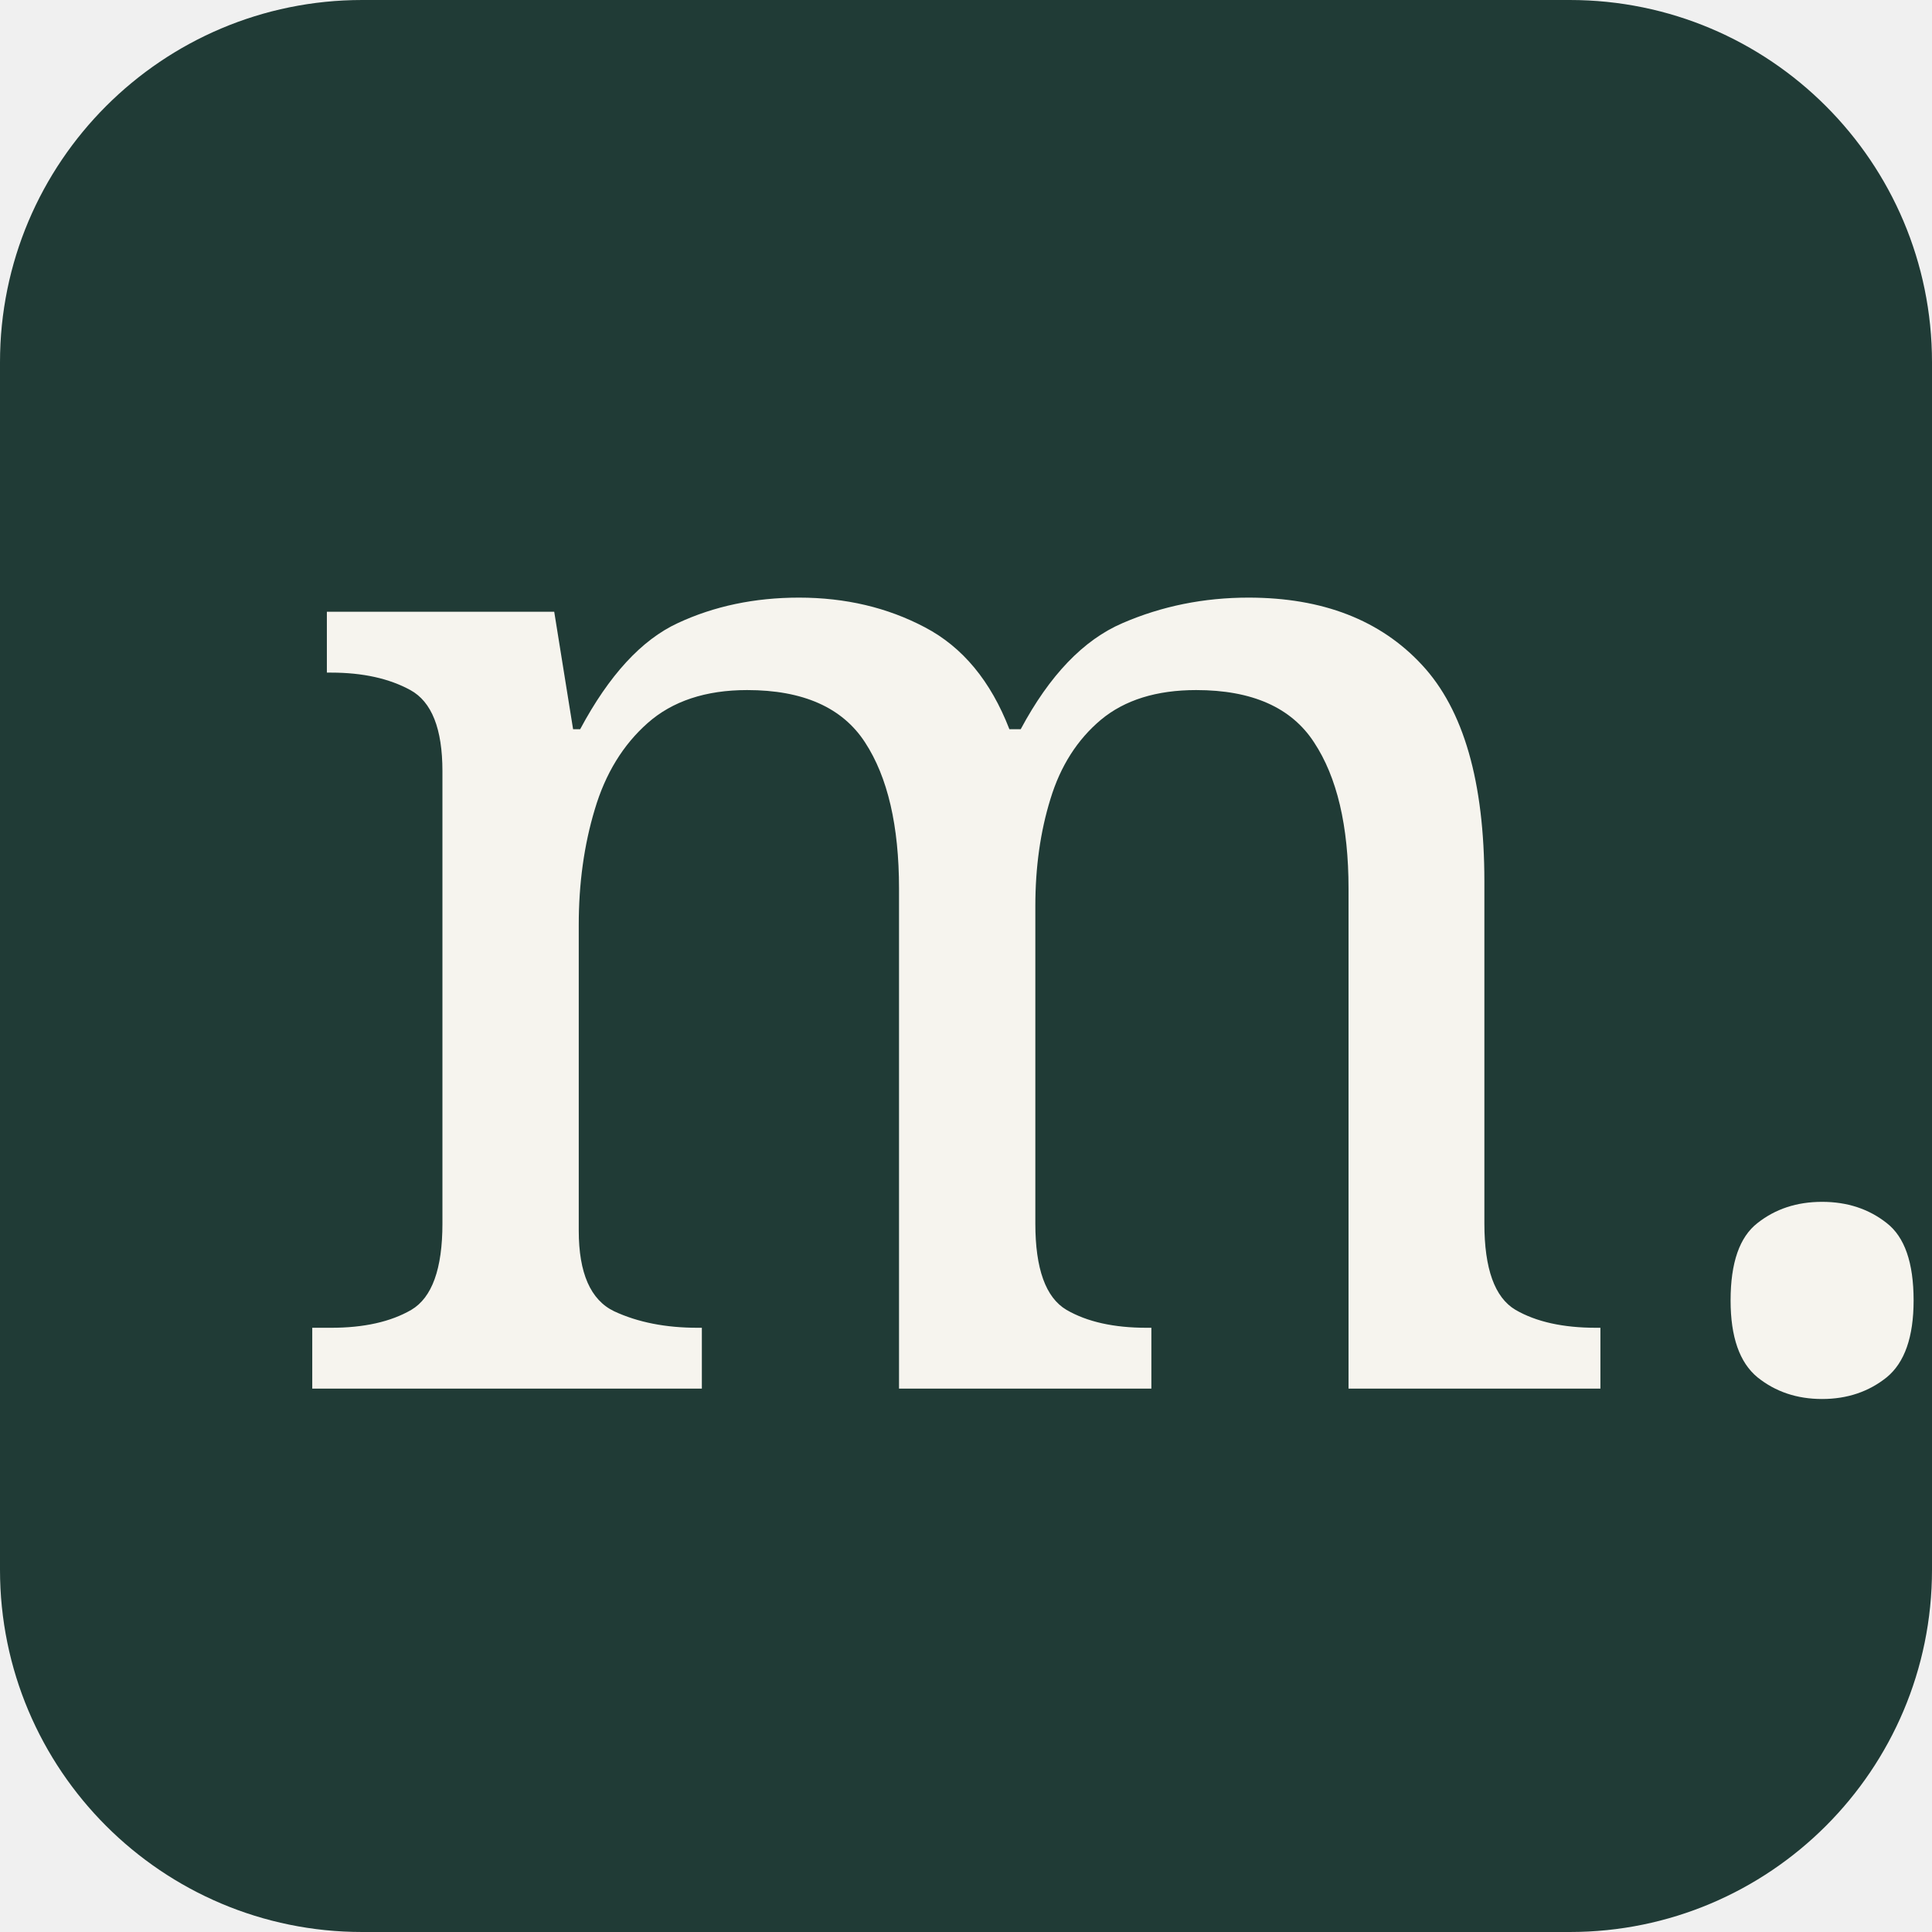
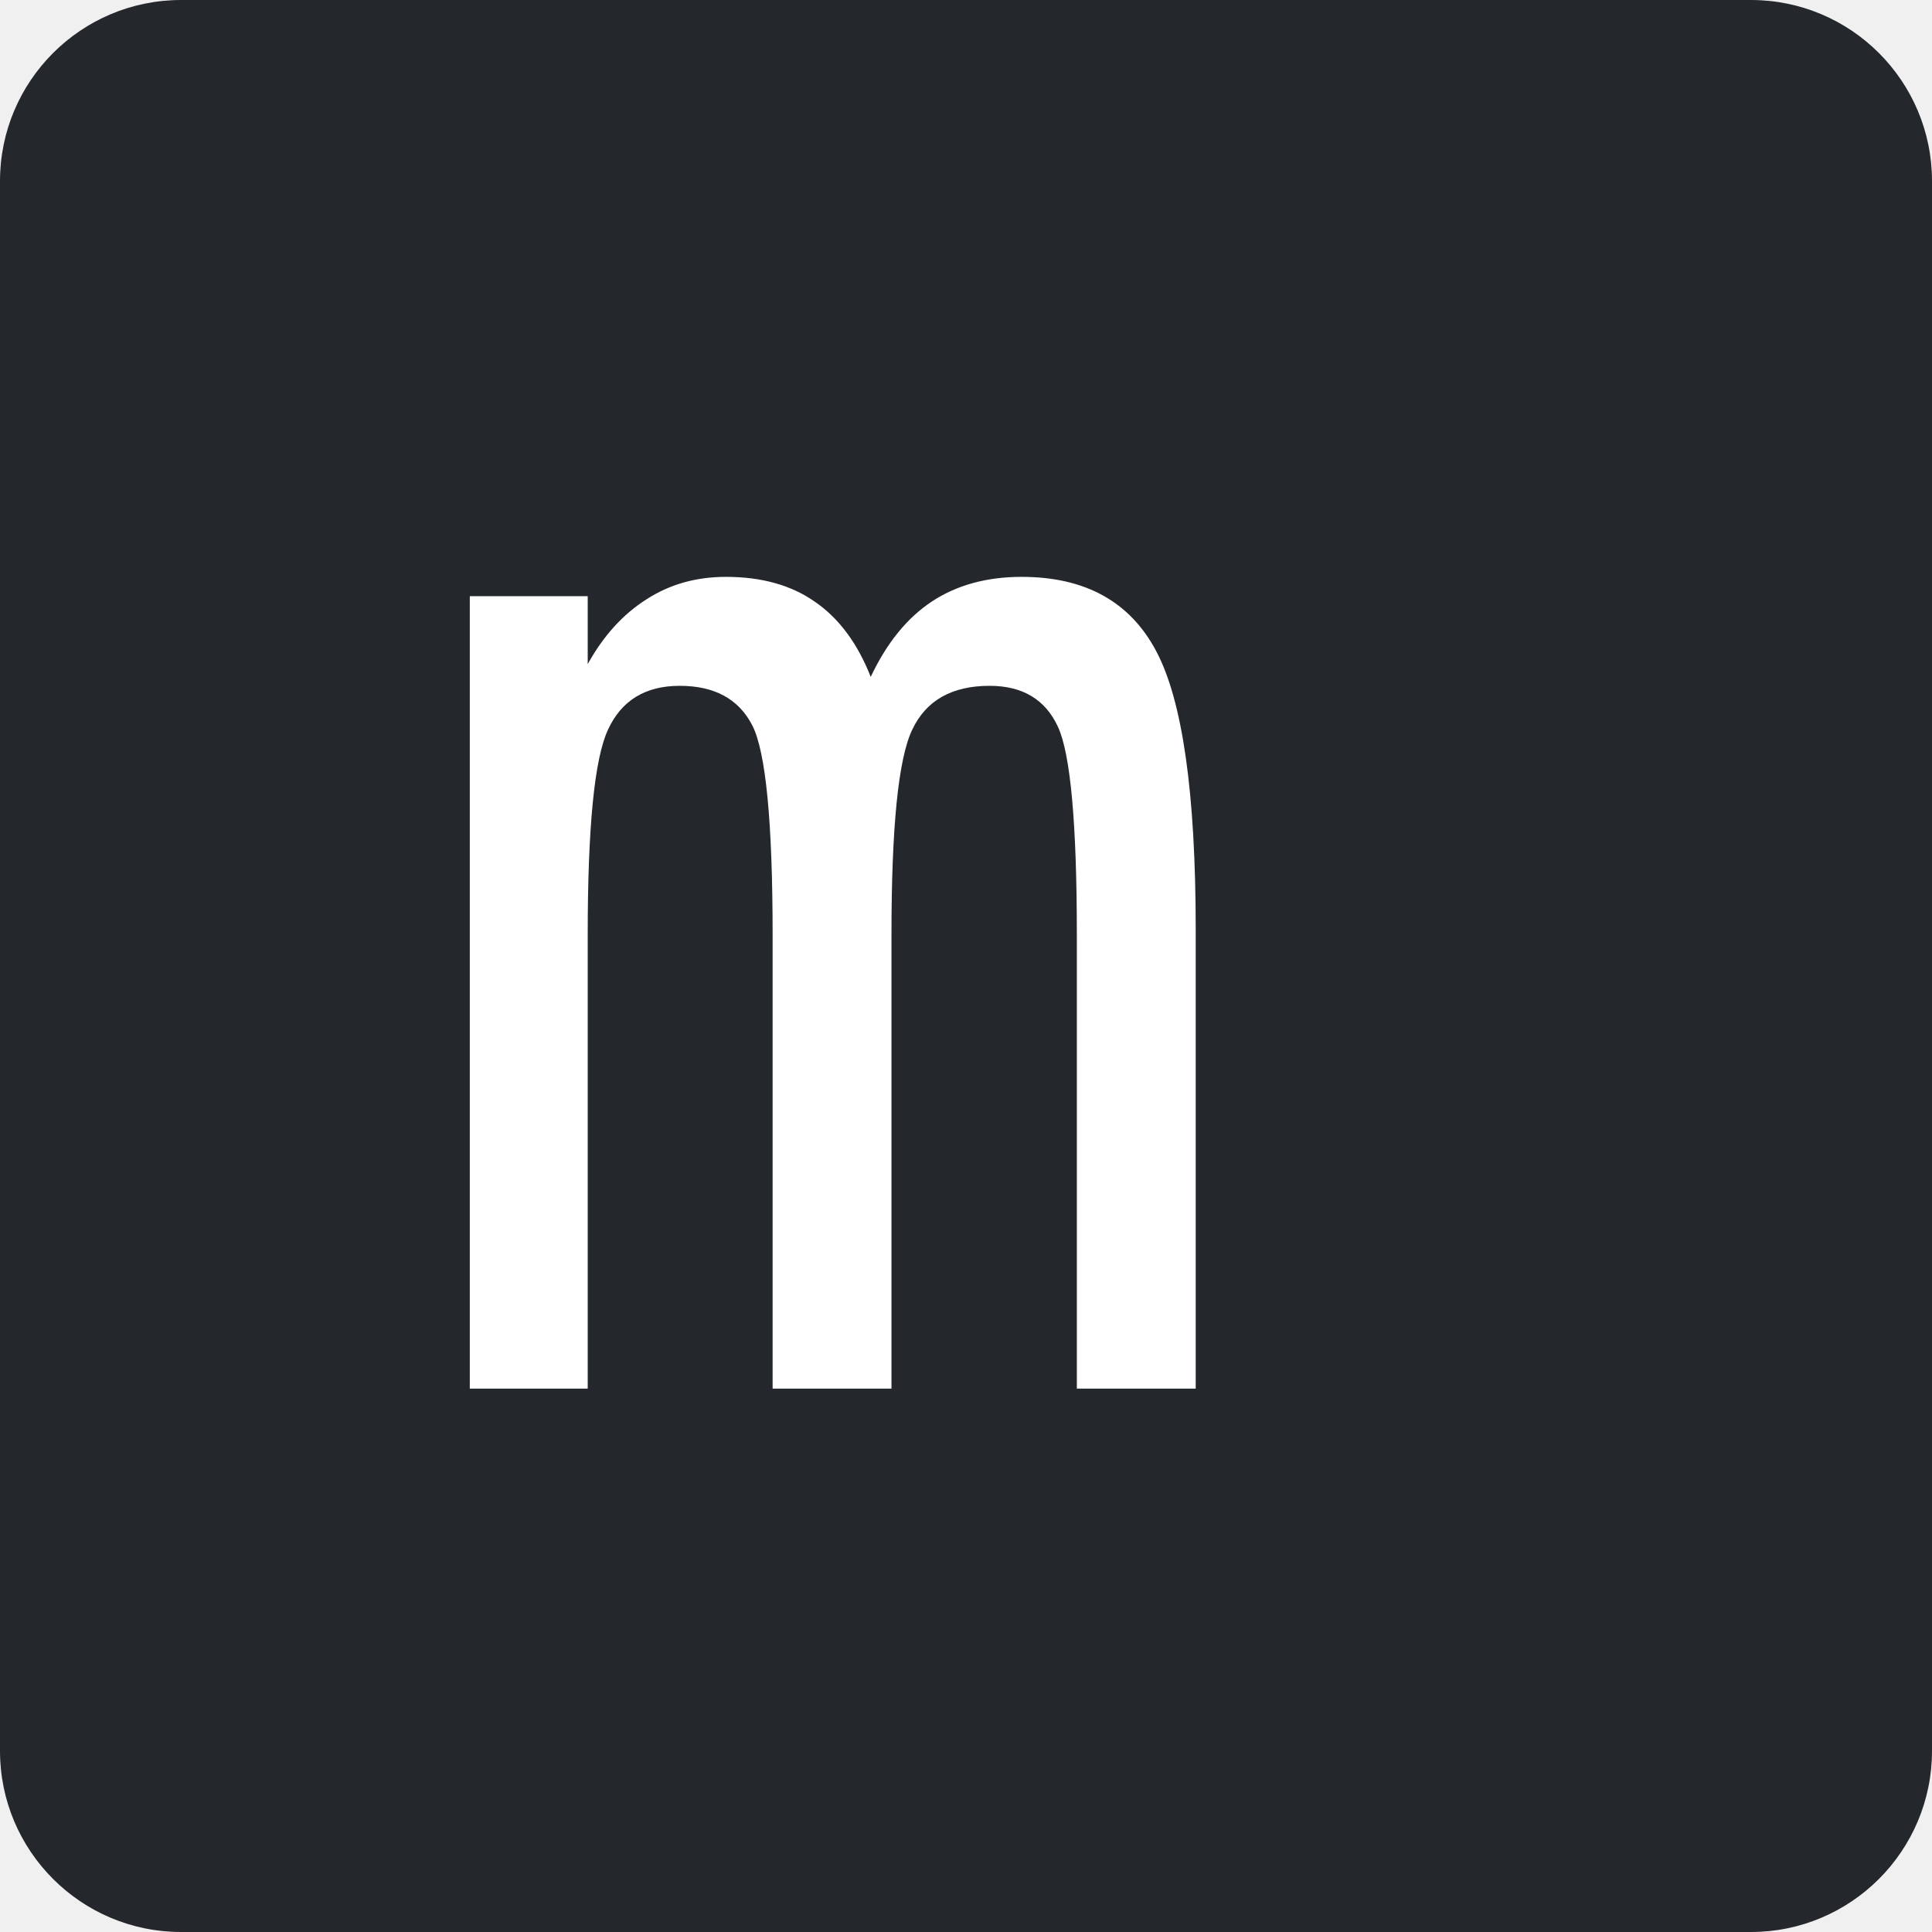
<svg xmlns="http://www.w3.org/2000/svg" viewBox="0 0 64 64">
-   <rect width="64" height="64" rx="12" fill="#203b36" />
-   <text x="9" y="46" font-family="Georgia,serif" font-size="48" fill="#f6f4ee">m.</text>
+   <rect width="64" height="64" rx="6" fill="#24272c" />
+   <text x="13" y="46" font-family="monospace" font-size="48" fill="#ffffff">m</text>
</svg>
